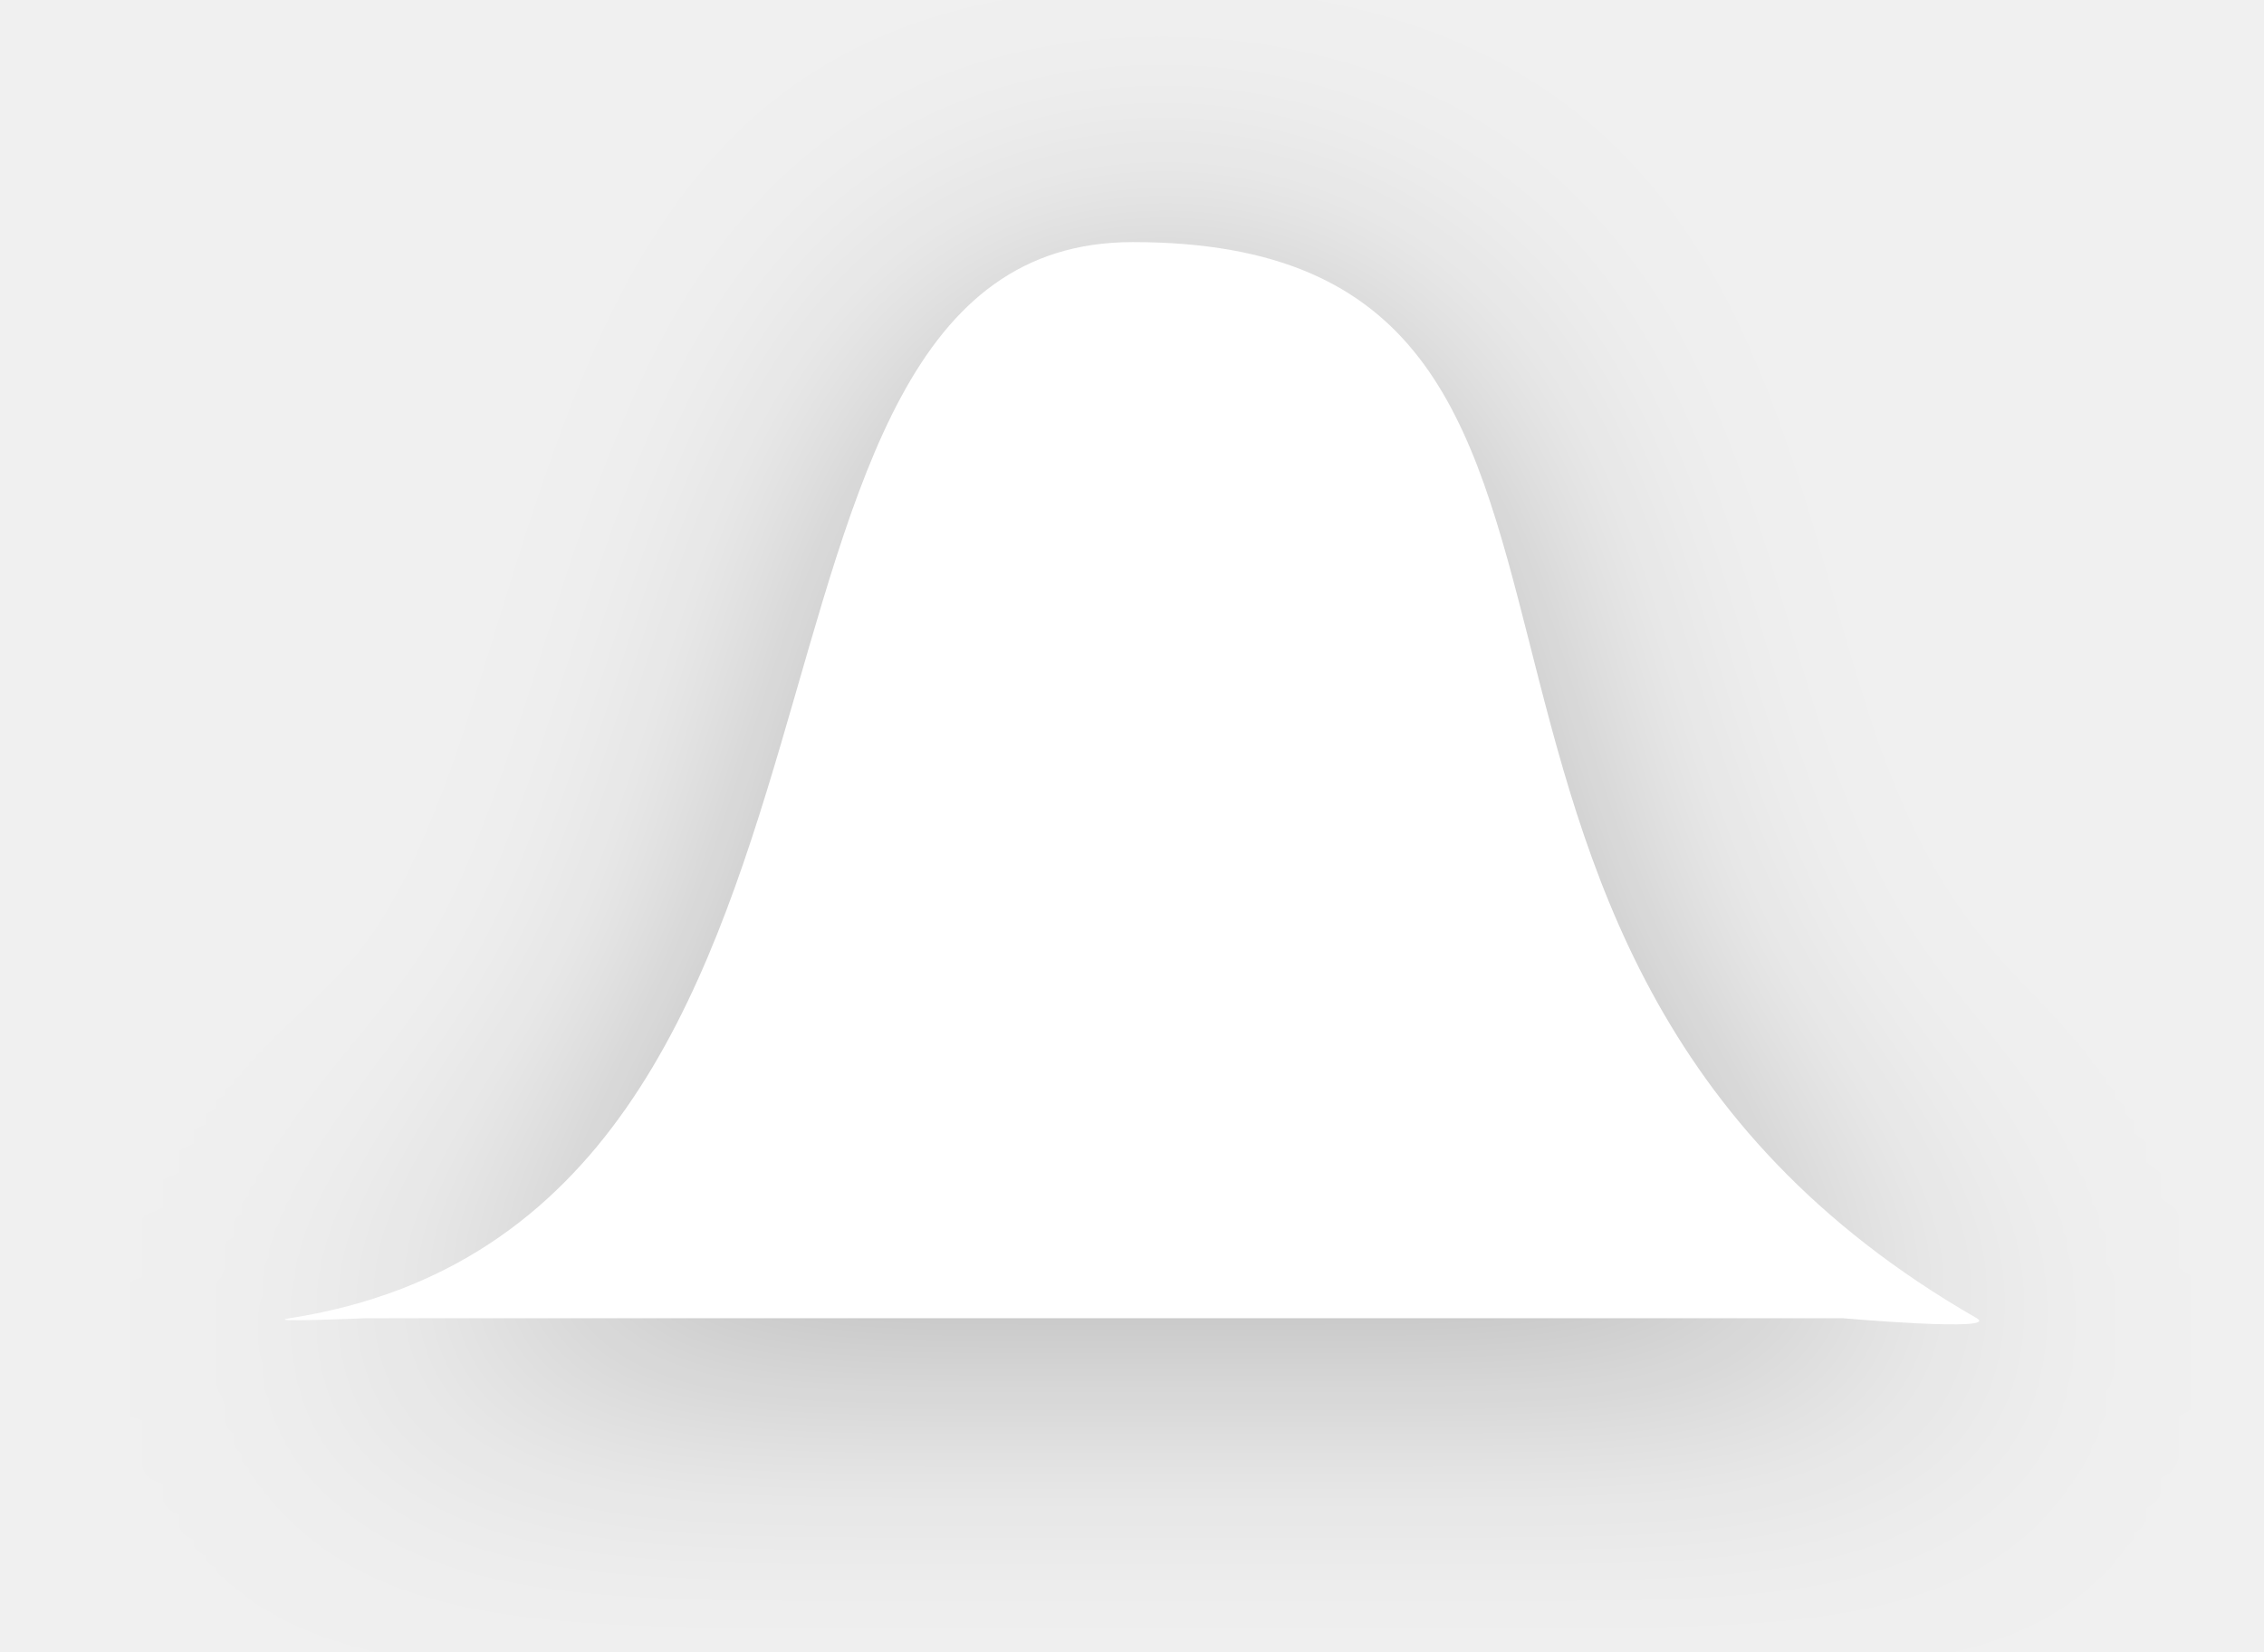
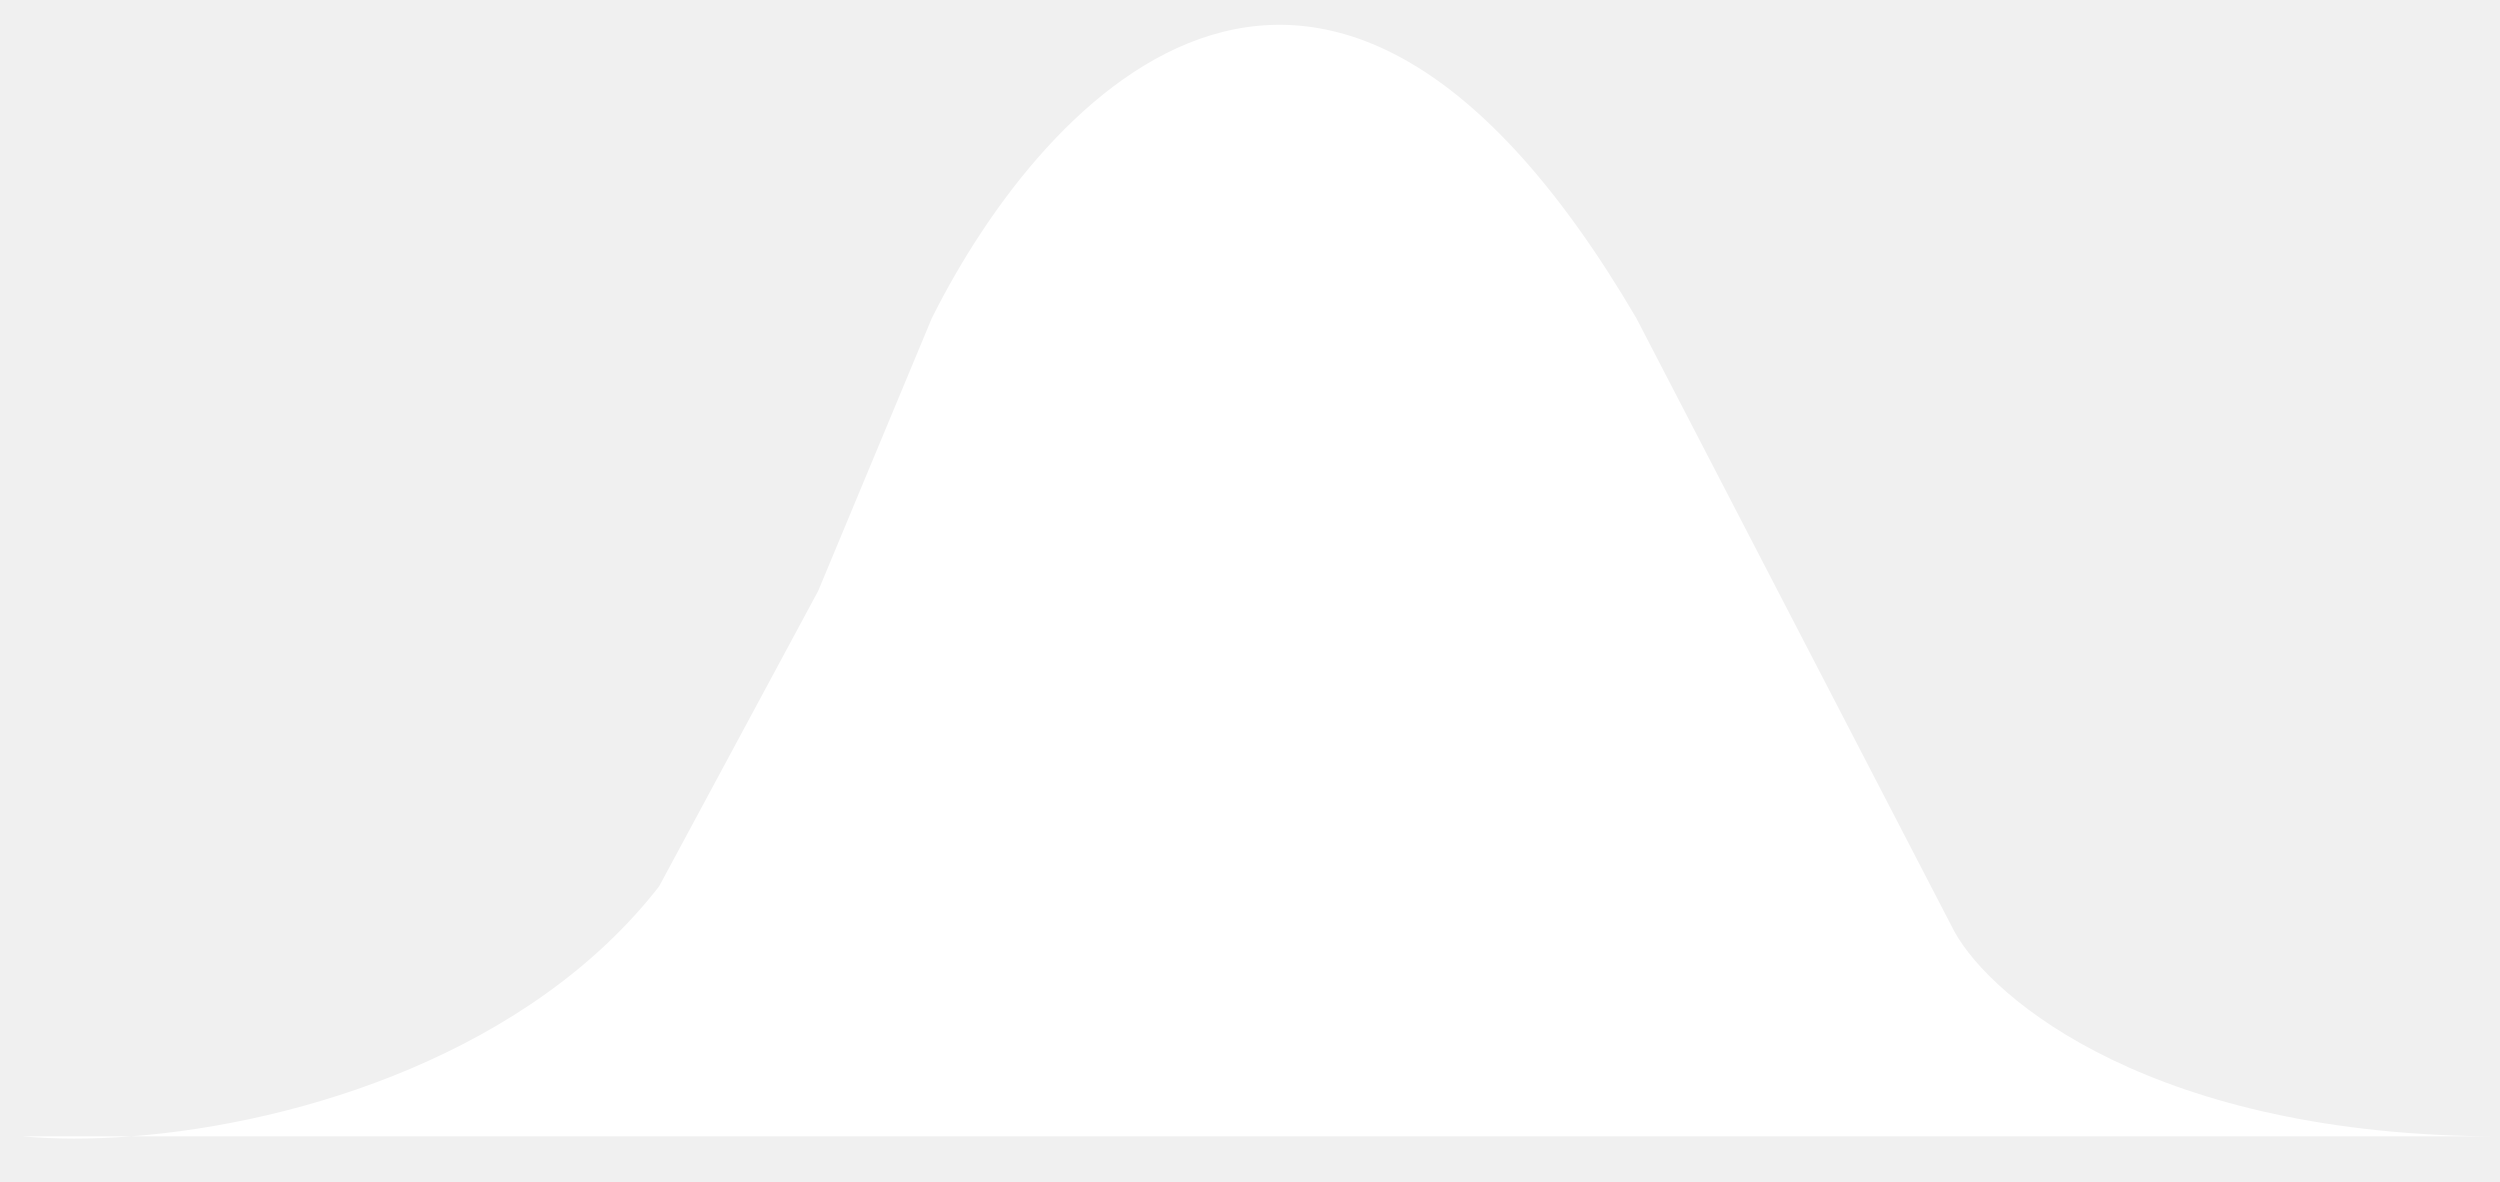
- <svg xmlns="http://www.w3.org/2000/svg" width="159" height="116" viewBox="0 0 159 116" fill="none">
-   <g filter="url(#filter0_d)">
-     <path d="M79.553 17C48.132 17 64.867 85.606 20.364 92.566C18.298 92.889 25.704 92.566 25.704 92.566H81.778H129.396C129.396 92.566 140.523 93.543 138.823 92.566C92.985 66.217 120.496 17 79.553 17Z" fill="white" />
-   </g>
-   <defs>
-     <filter id="filter0_d" x="0" y="0" width="159" height="116" filterUnits="userSpaceOnUse" color-interpolation-filters="sRGB">
-       <feFlood flood-opacity="0" result="BackgroundImageFix" />
-       <feColorMatrix in="SourceAlpha" type="matrix" values="0 0 0 0 0 0 0 0 0 0 0 0 0 0 0 0 0 0 127 0" />
-       <feOffset dy="3" />
-       <feGaussianBlur stdDeviation="10" />
-       <feColorMatrix type="matrix" values="0 0 0 0 0 0 0 0 0 0 0 0 0 0 0 0 0 0 0.25 0" />
-       <feBlend mode="normal" in2="BackgroundImageFix" result="effect1_dropShadow" />
-       <feBlend mode="normal" in="SourceGraphic" in2="effect1_dropShadow" result="shape" />
-     </filter>
-   </defs>
+ <svg xmlns="http://www.w3.org/2000/svg" width="55" height="26" viewBox="0 0 55 26" fill="none">
+   <path d="M2.878 25C2.001 25.067 1.194 25.063 0.5 25H2.878C6.634 24.715 11.662 23.148 14.5 19.5L18 13L20.5 7C23 2 29.2 -4.6 36 7L43 20.5C43.833 22 47.4 25 55 25H2.878Z" fill="white" />
</svg>
